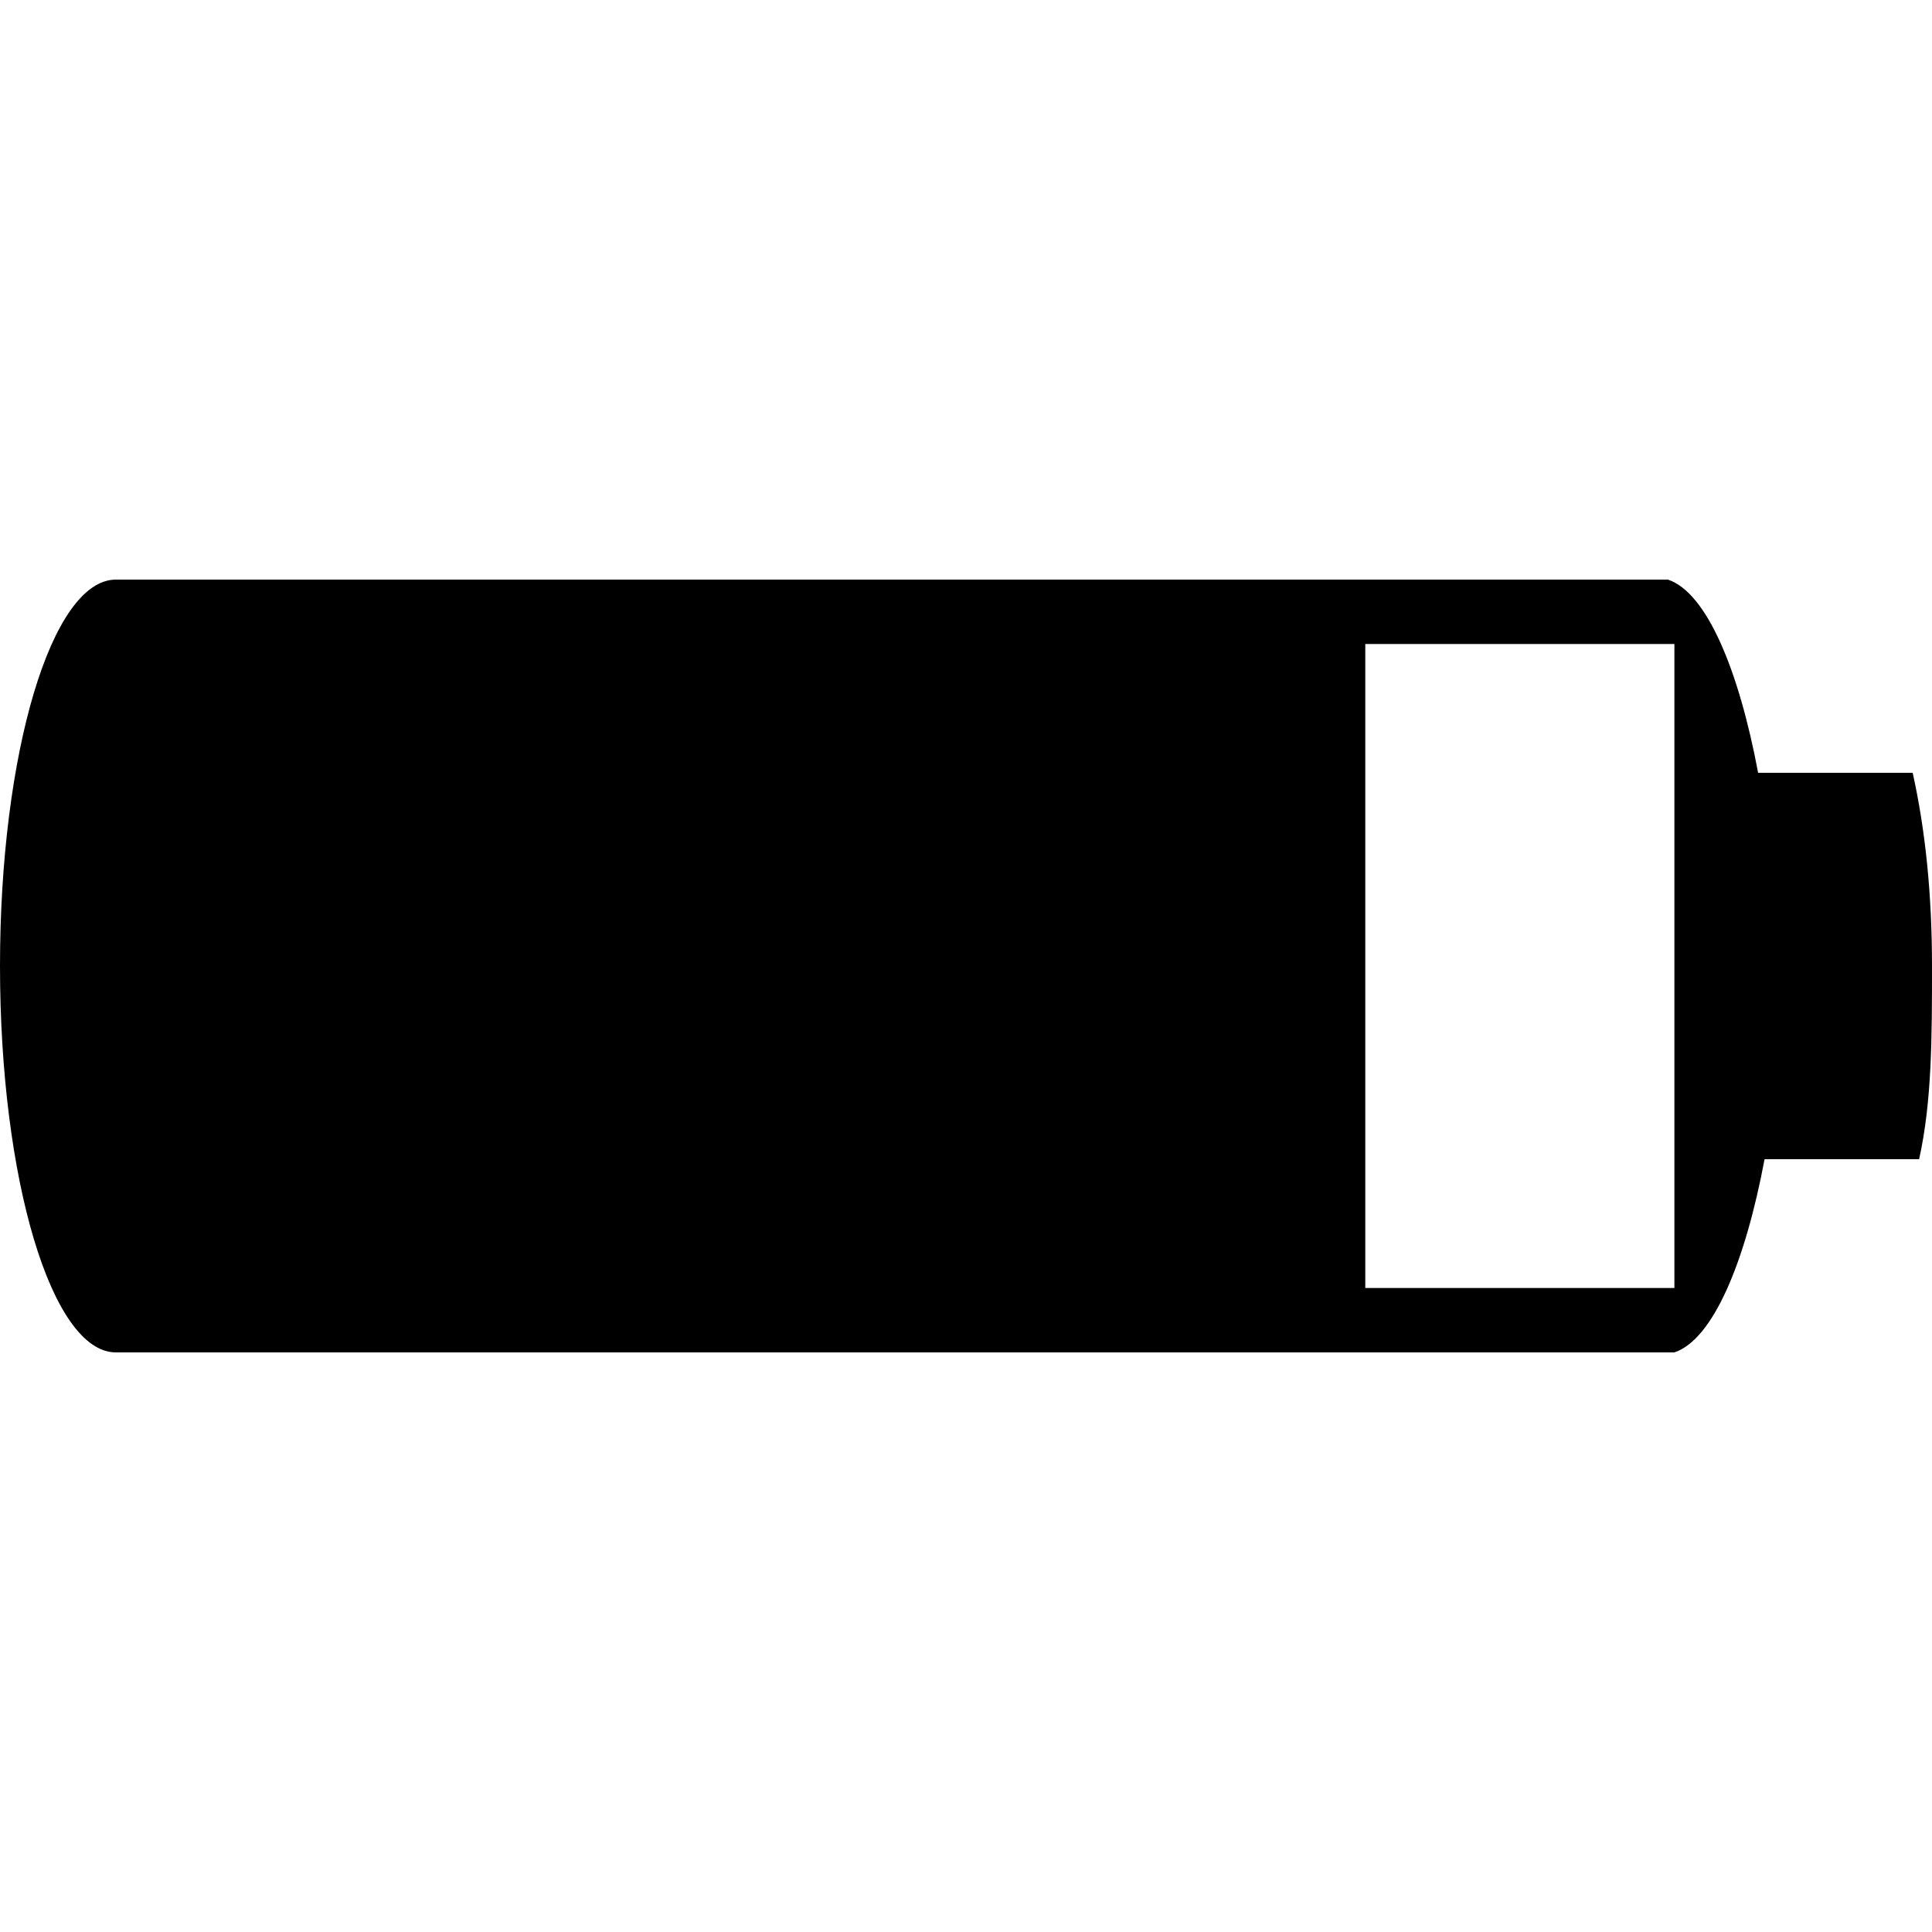
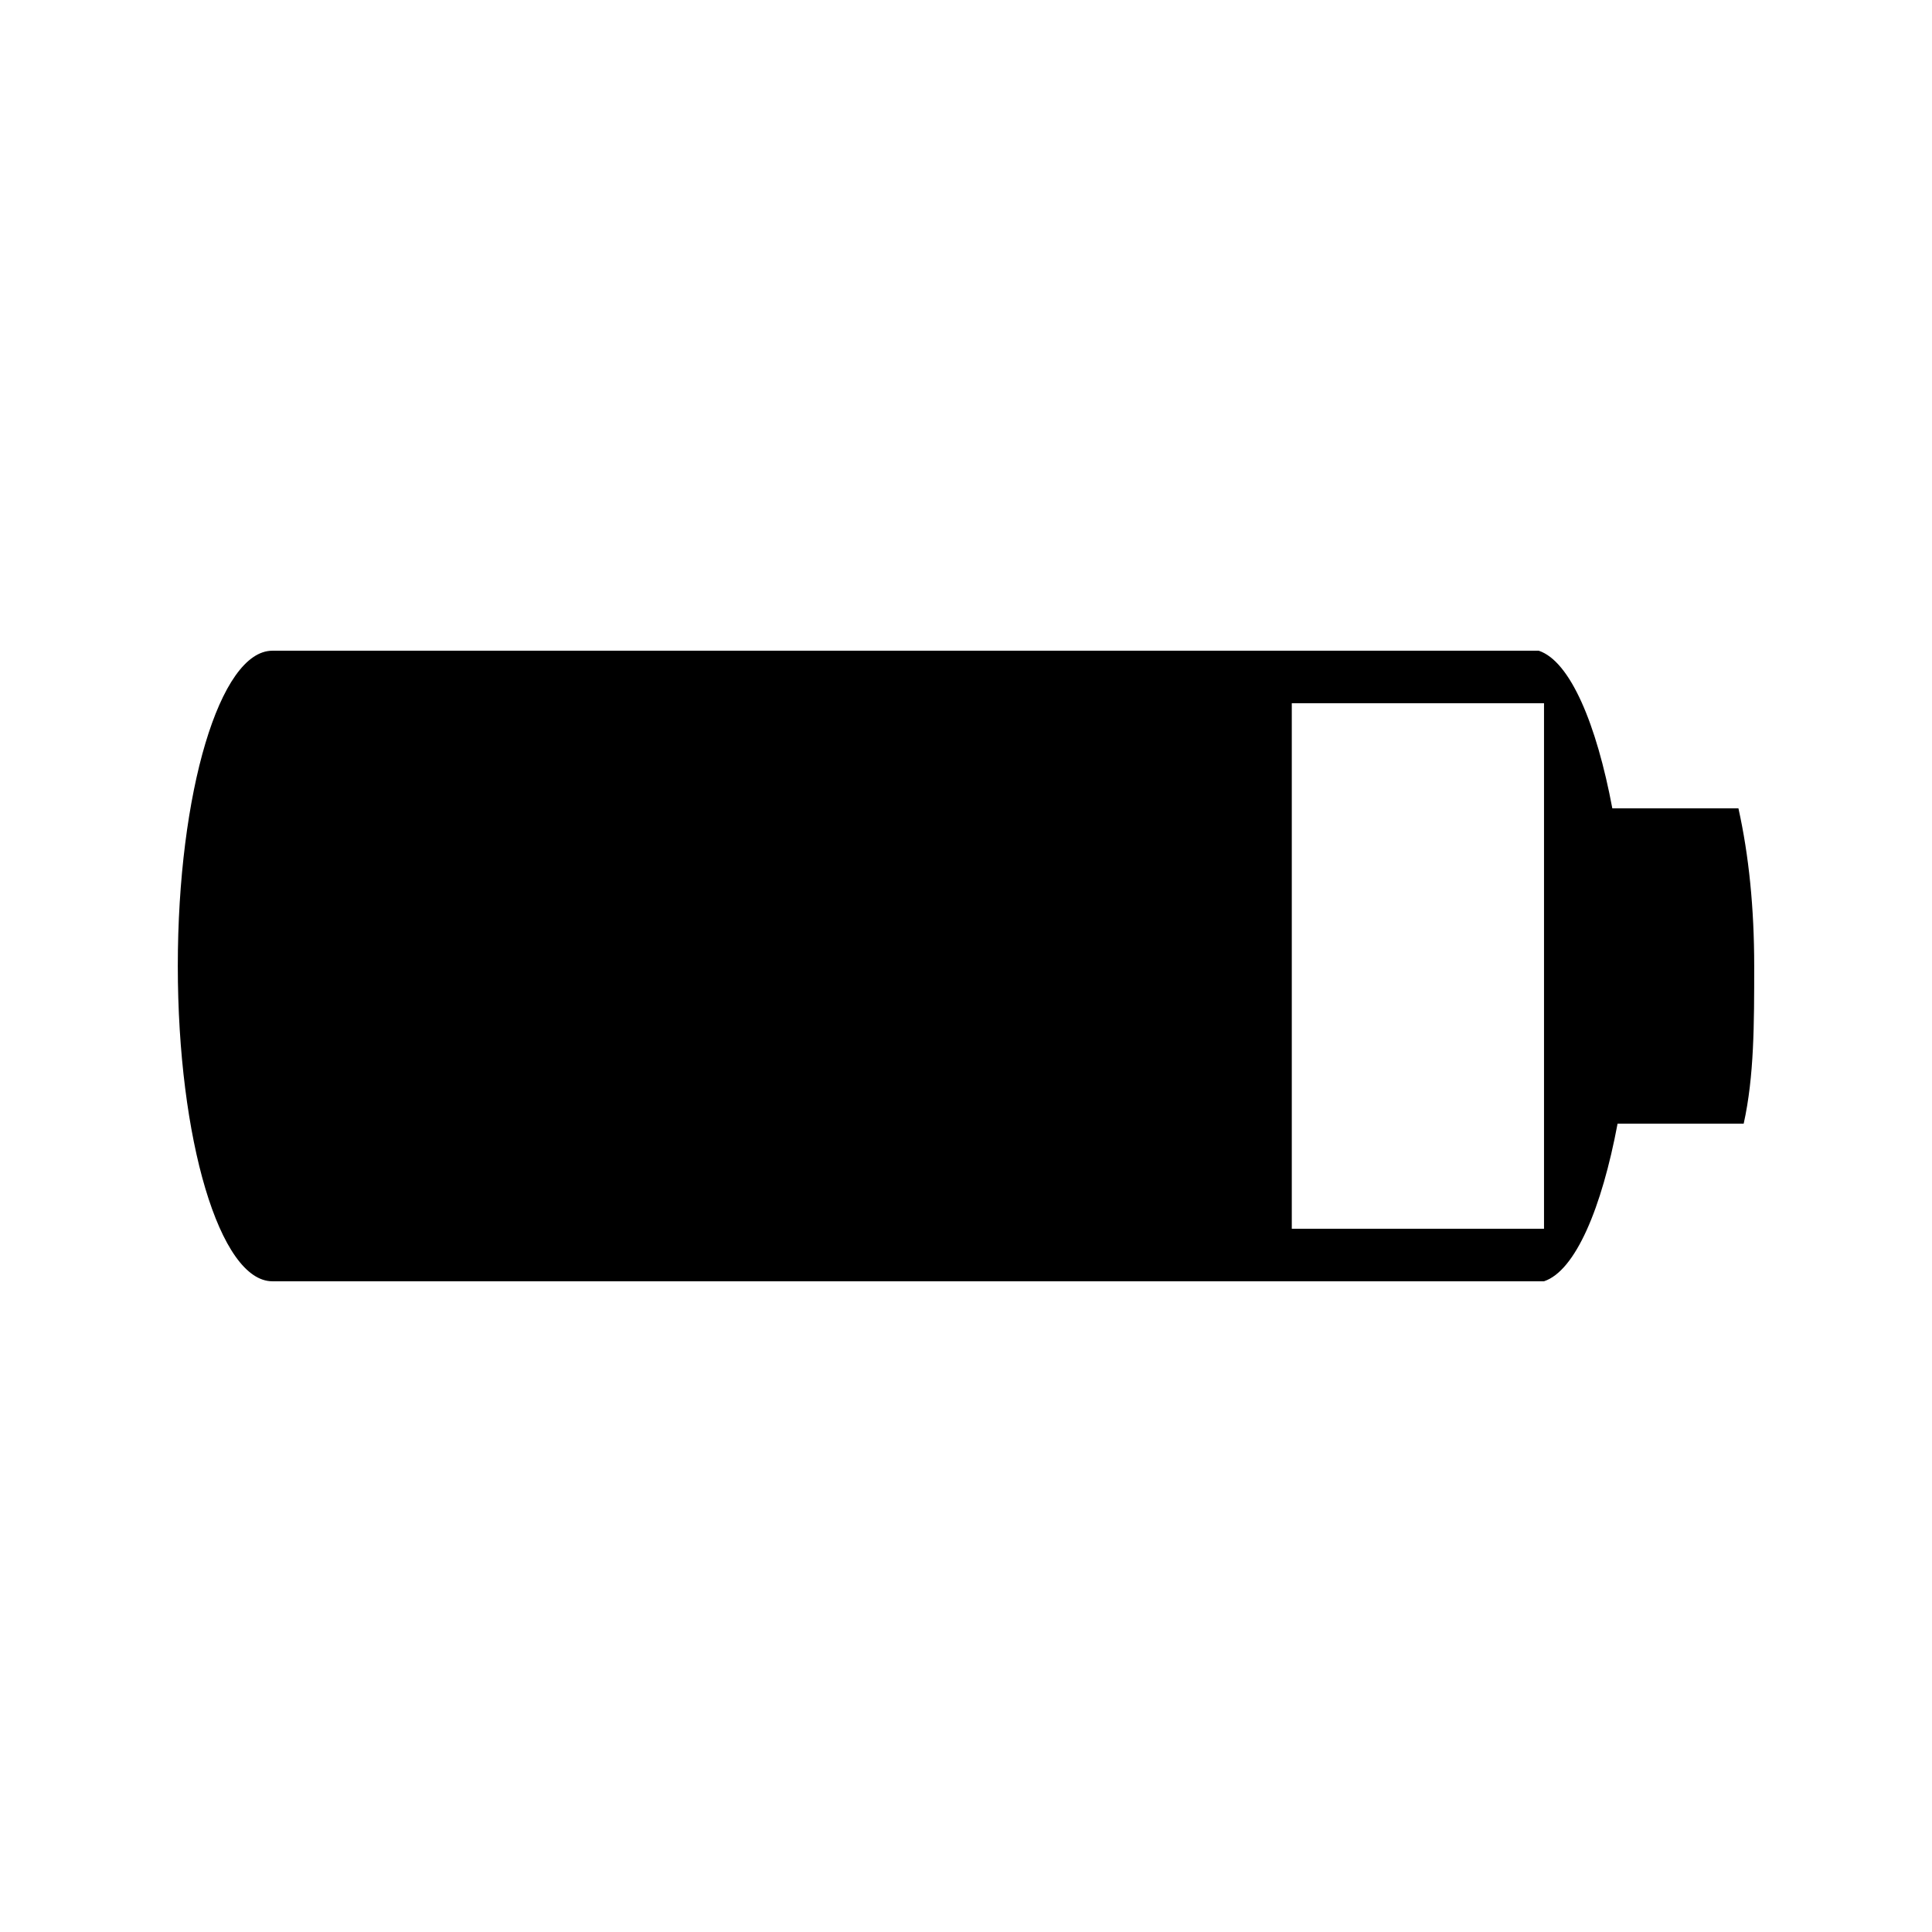
- <svg xmlns="http://www.w3.org/2000/svg" version="1.1" id="Layer_1" x="0px" y="0px" viewBox="0 0 30 30" enable-background="new 0 0 30 30" xml:space="preserve">
-   <g>
-     <g>
-       <path fill-rule="evenodd" clip-rule="evenodd" d="M29.7,12h-2.4c-0.3-1.6-0.8-2.8-1.4-3v0h-0.1c0,0,0,0,0,0c0,0,0,0,0,0H1.8    c0,0,0,0,0,0C0.8,9,0,11.7,0,15c0,3.3,0.8,6,1.8,6c0,0,0,0,0,0h24c0,0,0,0,0,0s0,0,0,0H26v0c0.6-0.2,1.1-1.4,1.4-3h2.4    c0.2-0.9,0.2-1.9,0.2-3C30,13.9,29.9,12.9,29.7,12z M26,20h-4.8V10H26V20z" />
-     </g>
-   </g>
+ <svg xmlns="http://www.w3.org/2000/svg" version="1.1" width="960" height="960" viewBox="0 0 960 960">
+   <g id="icomoon-ignore">
+ </g>
+   <path d="M863.82 401.669h-62.663c-7.834-41.776-20.888-73.107-36.554-78.331v0h-2.611c0 0 0 0 0 0s0 0 0 0h-626.645c0 0 0 0 0 0-26.11 0-46.998 70.497-46.998 156.661s20.888 156.662 46.998 156.662c0 0 0 0 0 0h626.645c0 0 0 0 0 0s0 0 0 0h5.221c15.666-5.221 28.721-36.554 36.554-78.331h62.663c5.221-23.499 5.221-49.608 5.221-78.331s-2.611-54.832-7.834-78.331zM767.213 610.552h-125.33v-261.101h125.33v261.101z" />
</svg>
